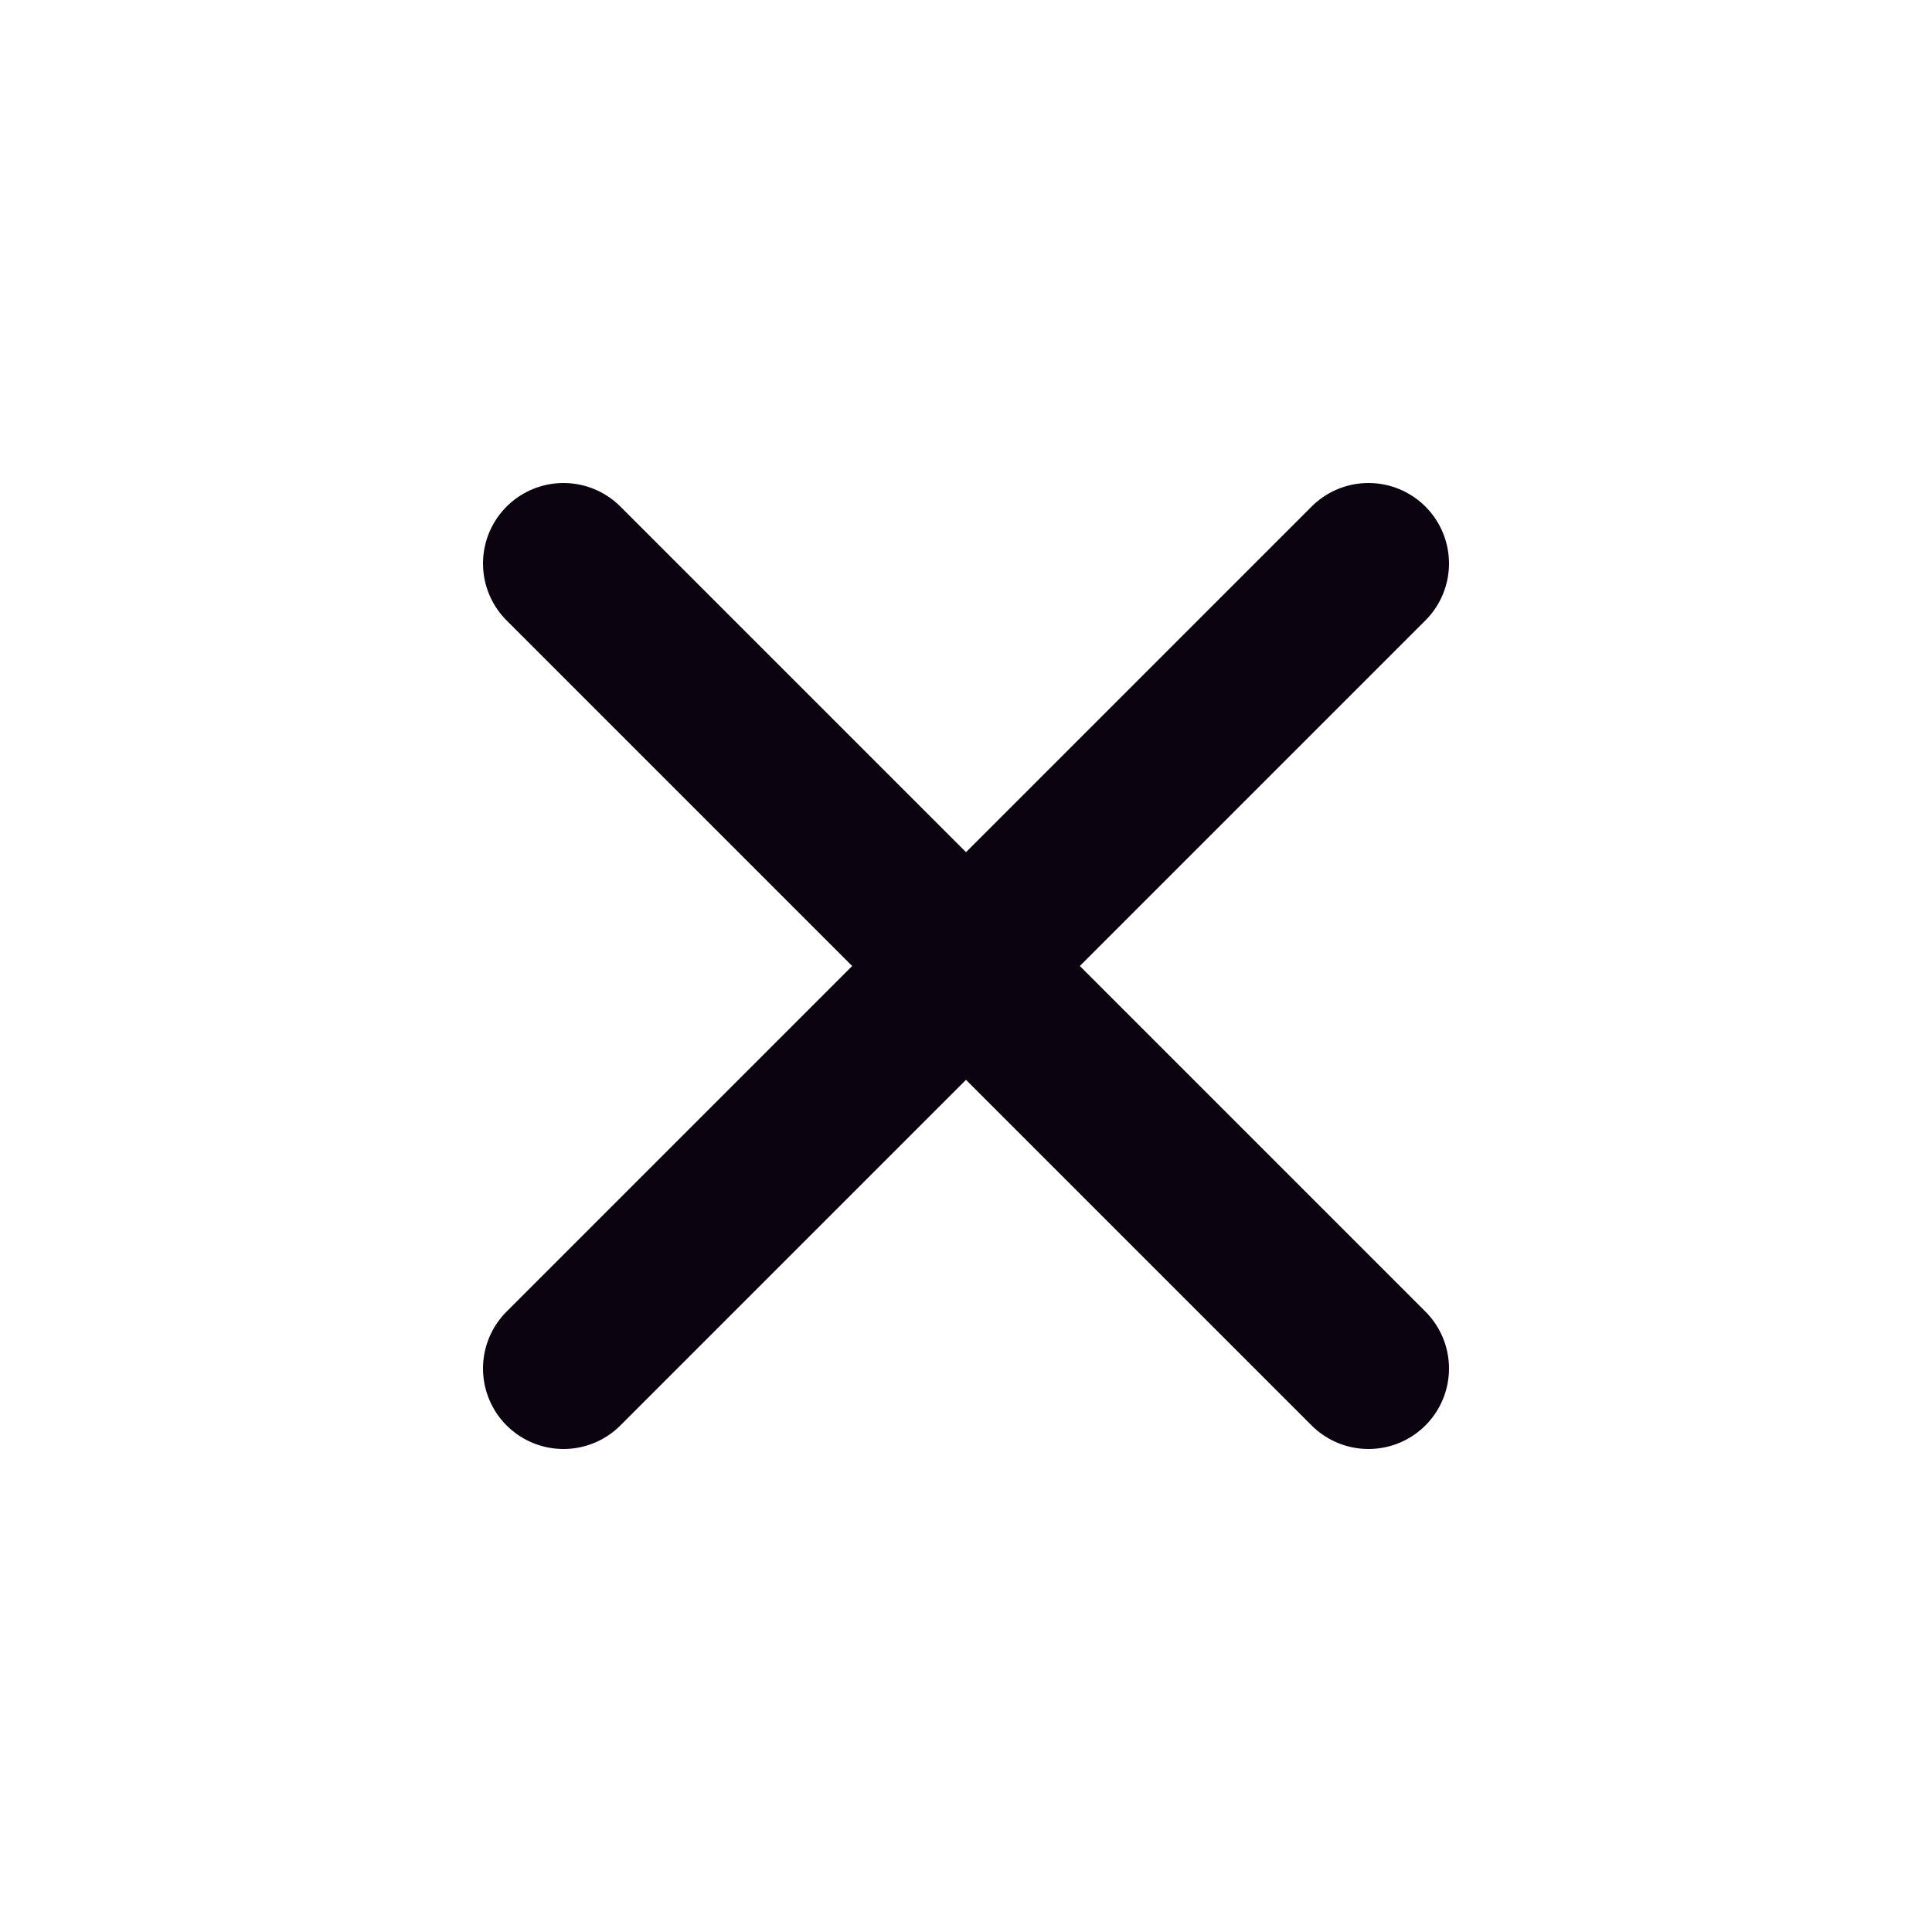
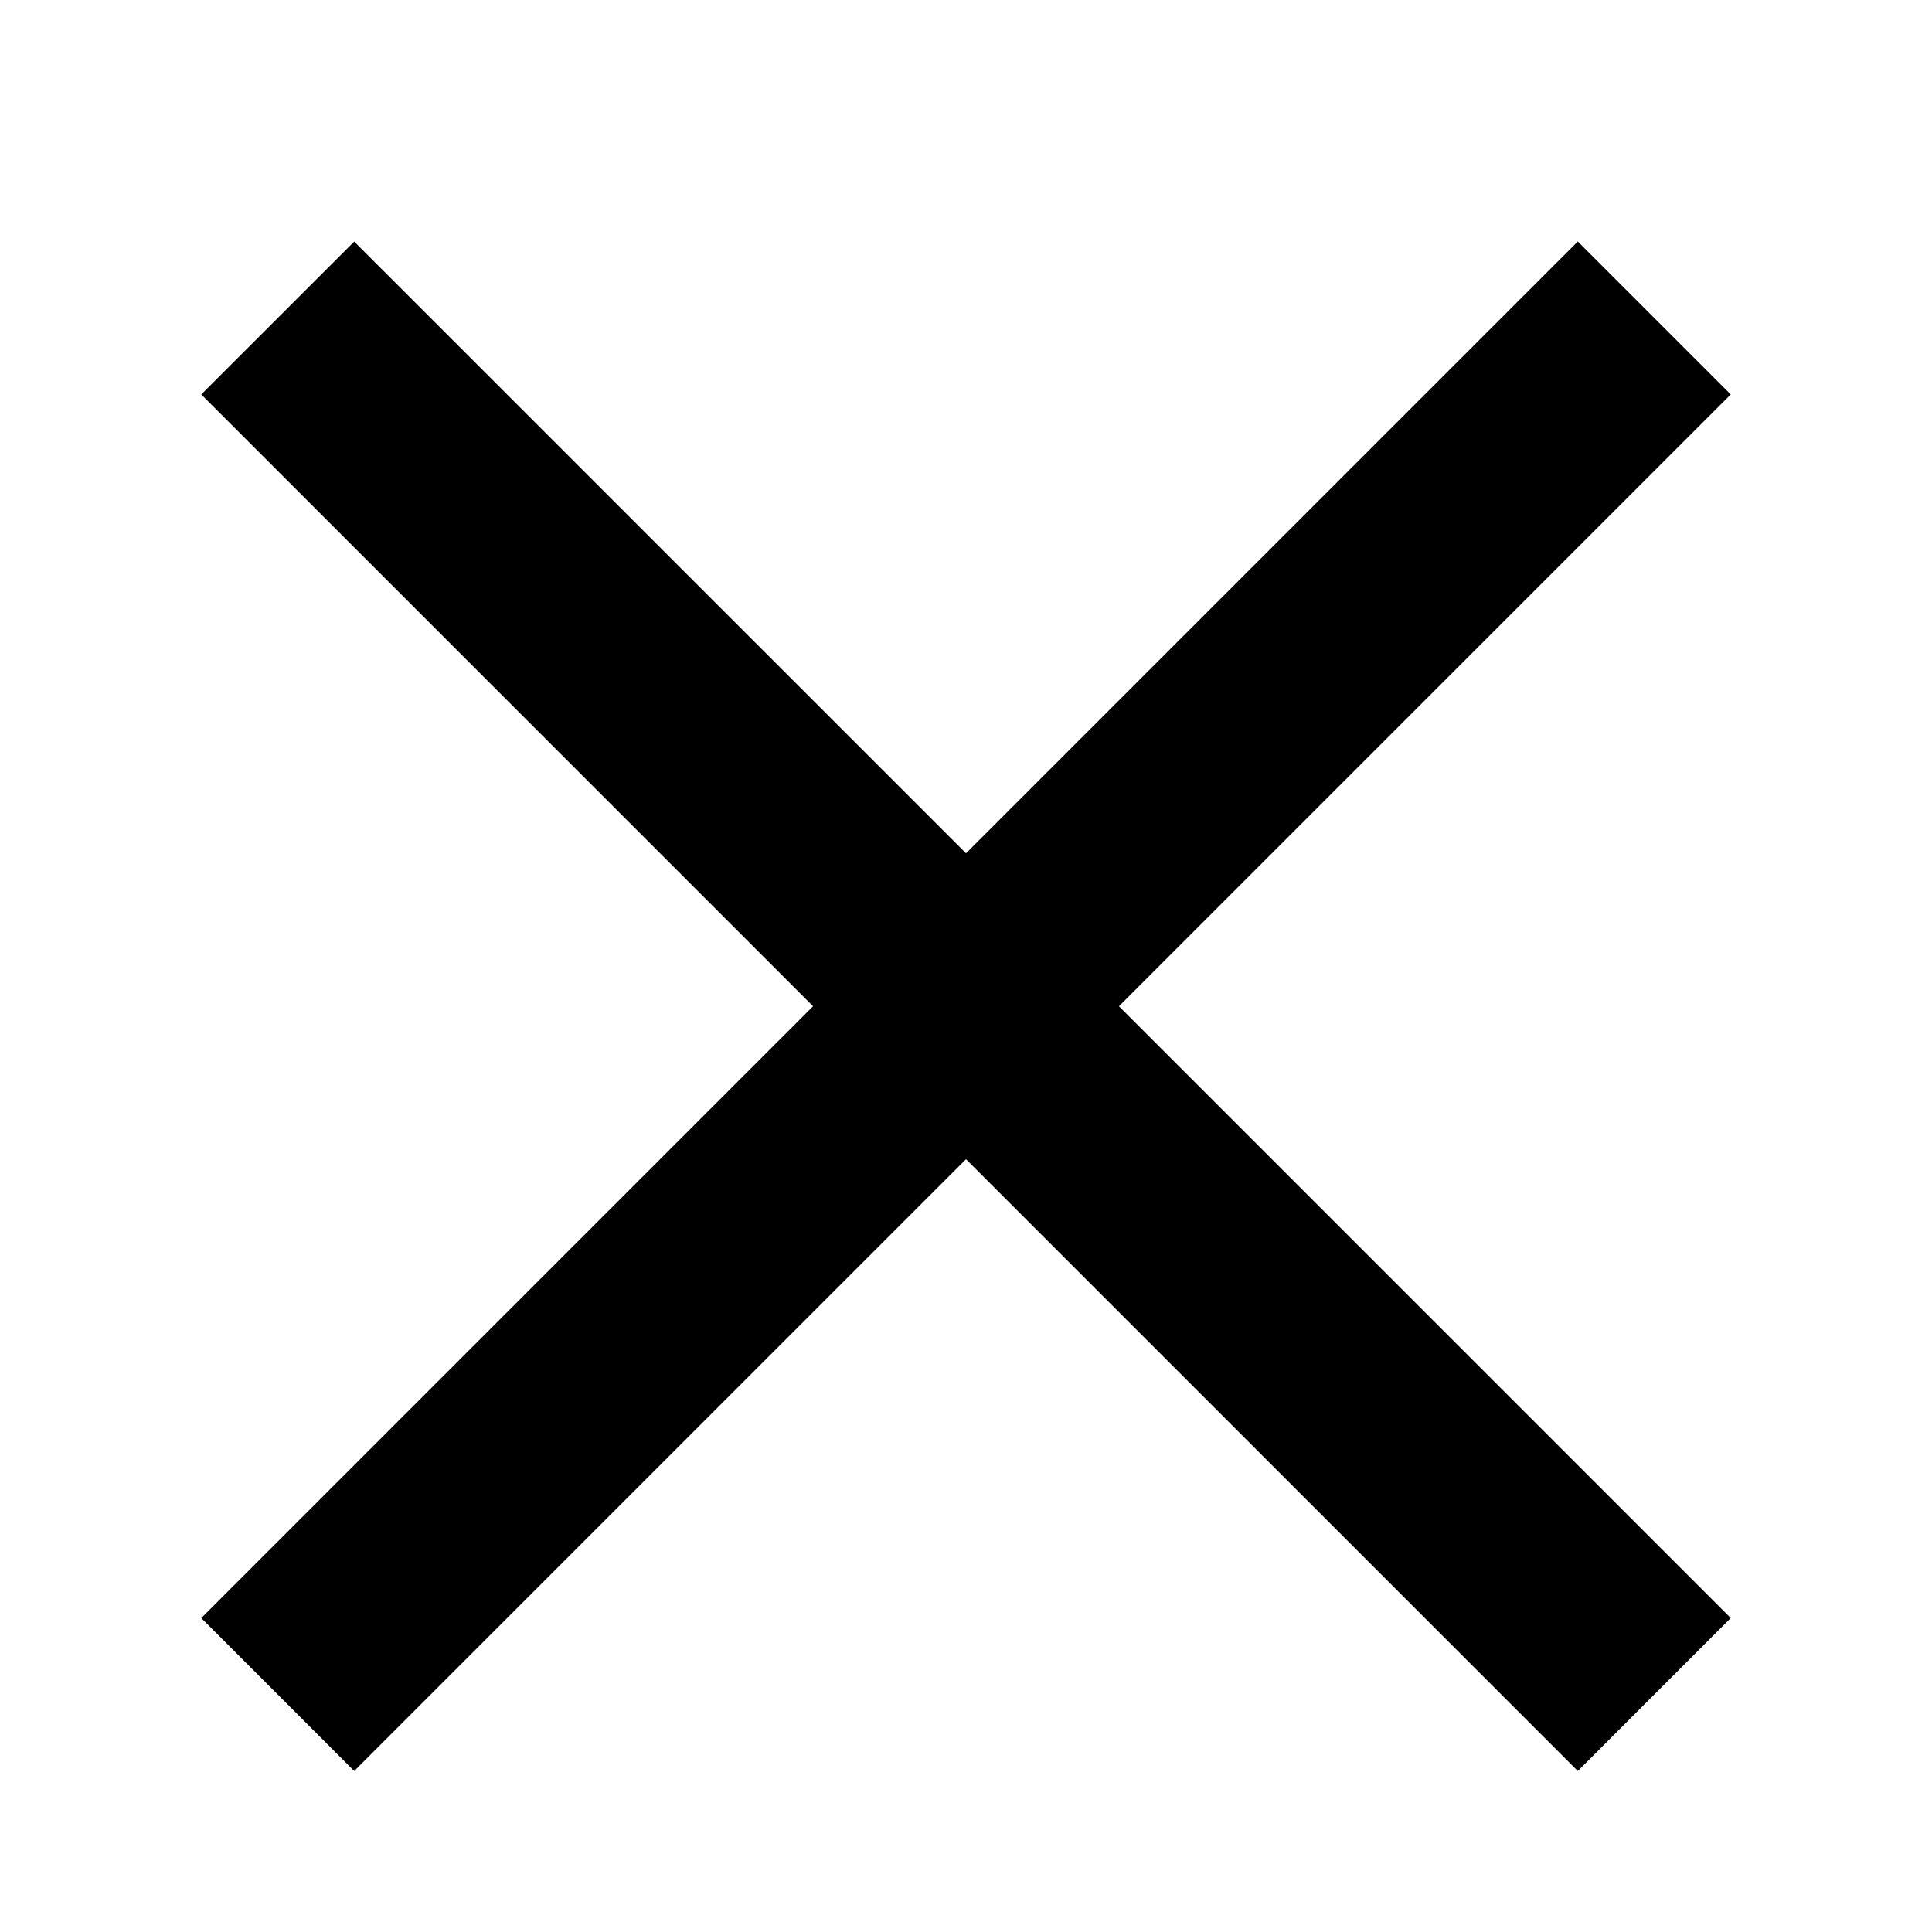
- <svg xmlns="http://www.w3.org/2000/svg" width="800px" height="800px" viewBox="0 0 24 24" version="1.1">
-   <g id="Page-1" stroke="none" stroke-width="1" fill="none" fill-rule="evenodd">
-     <g id="Close">
-       <rect id="Rectangle" fill-rule="nonzero" x="0" y="0" width="24" height="24">
- 
- </rect>
-       <line x1="17" y1="7" x2="7" y2="17" id="Path" stroke="#0C0310" stroke-width="2" stroke-linecap="round">
- 
- </line>
-       <line x1="7" y1="7" x2="17" y2="17" id="Path" stroke="#0C0310" stroke-width="2" stroke-linecap="round">
- 
- </line>
-     </g>
-   </g>
+ <svg xmlns="http://www.w3.org/2000/svg" width="24" height="24" viewBox="0 0 24 24" fill="none">
+   <path d="M12 14.4L4.4 22L2.5 20.1L10.1 12.5L2.5 4.9L4.4 3.001L12 10.6L19.6 3L21.5 4.9L13.9 12.5L21.5 20.1L19.6 22L12 14.4Z" fill="black" />
</svg>
